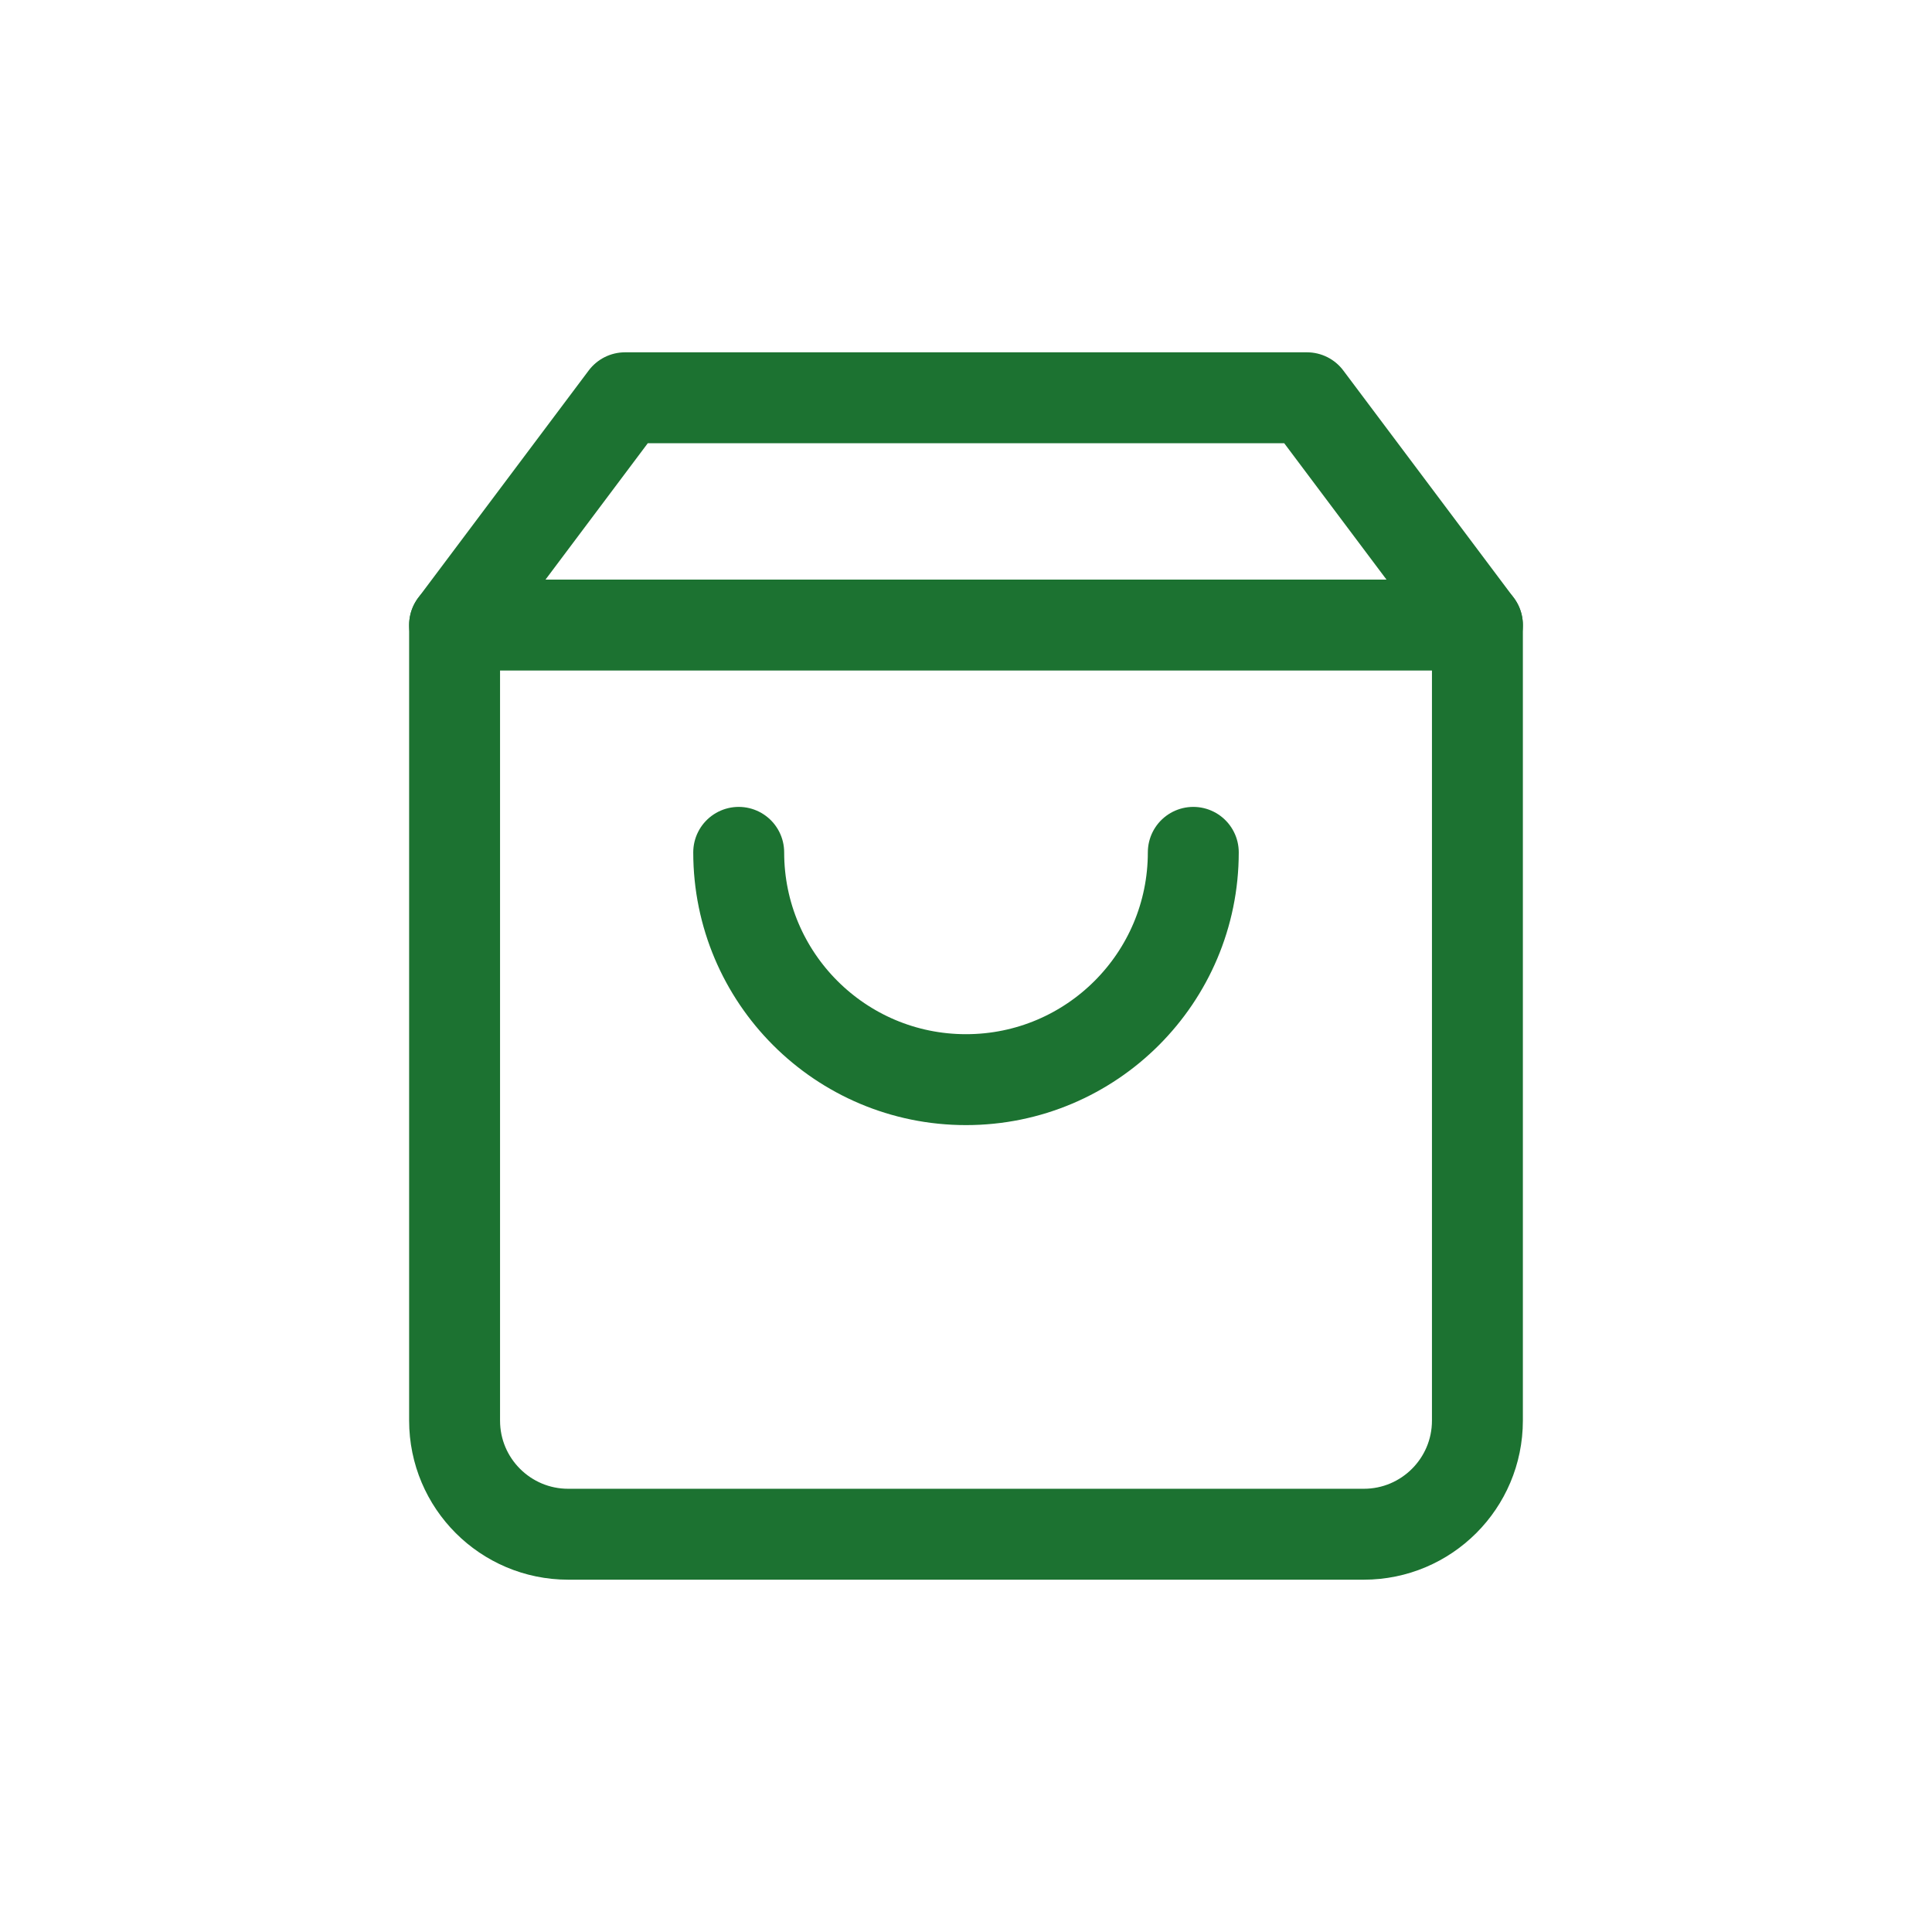
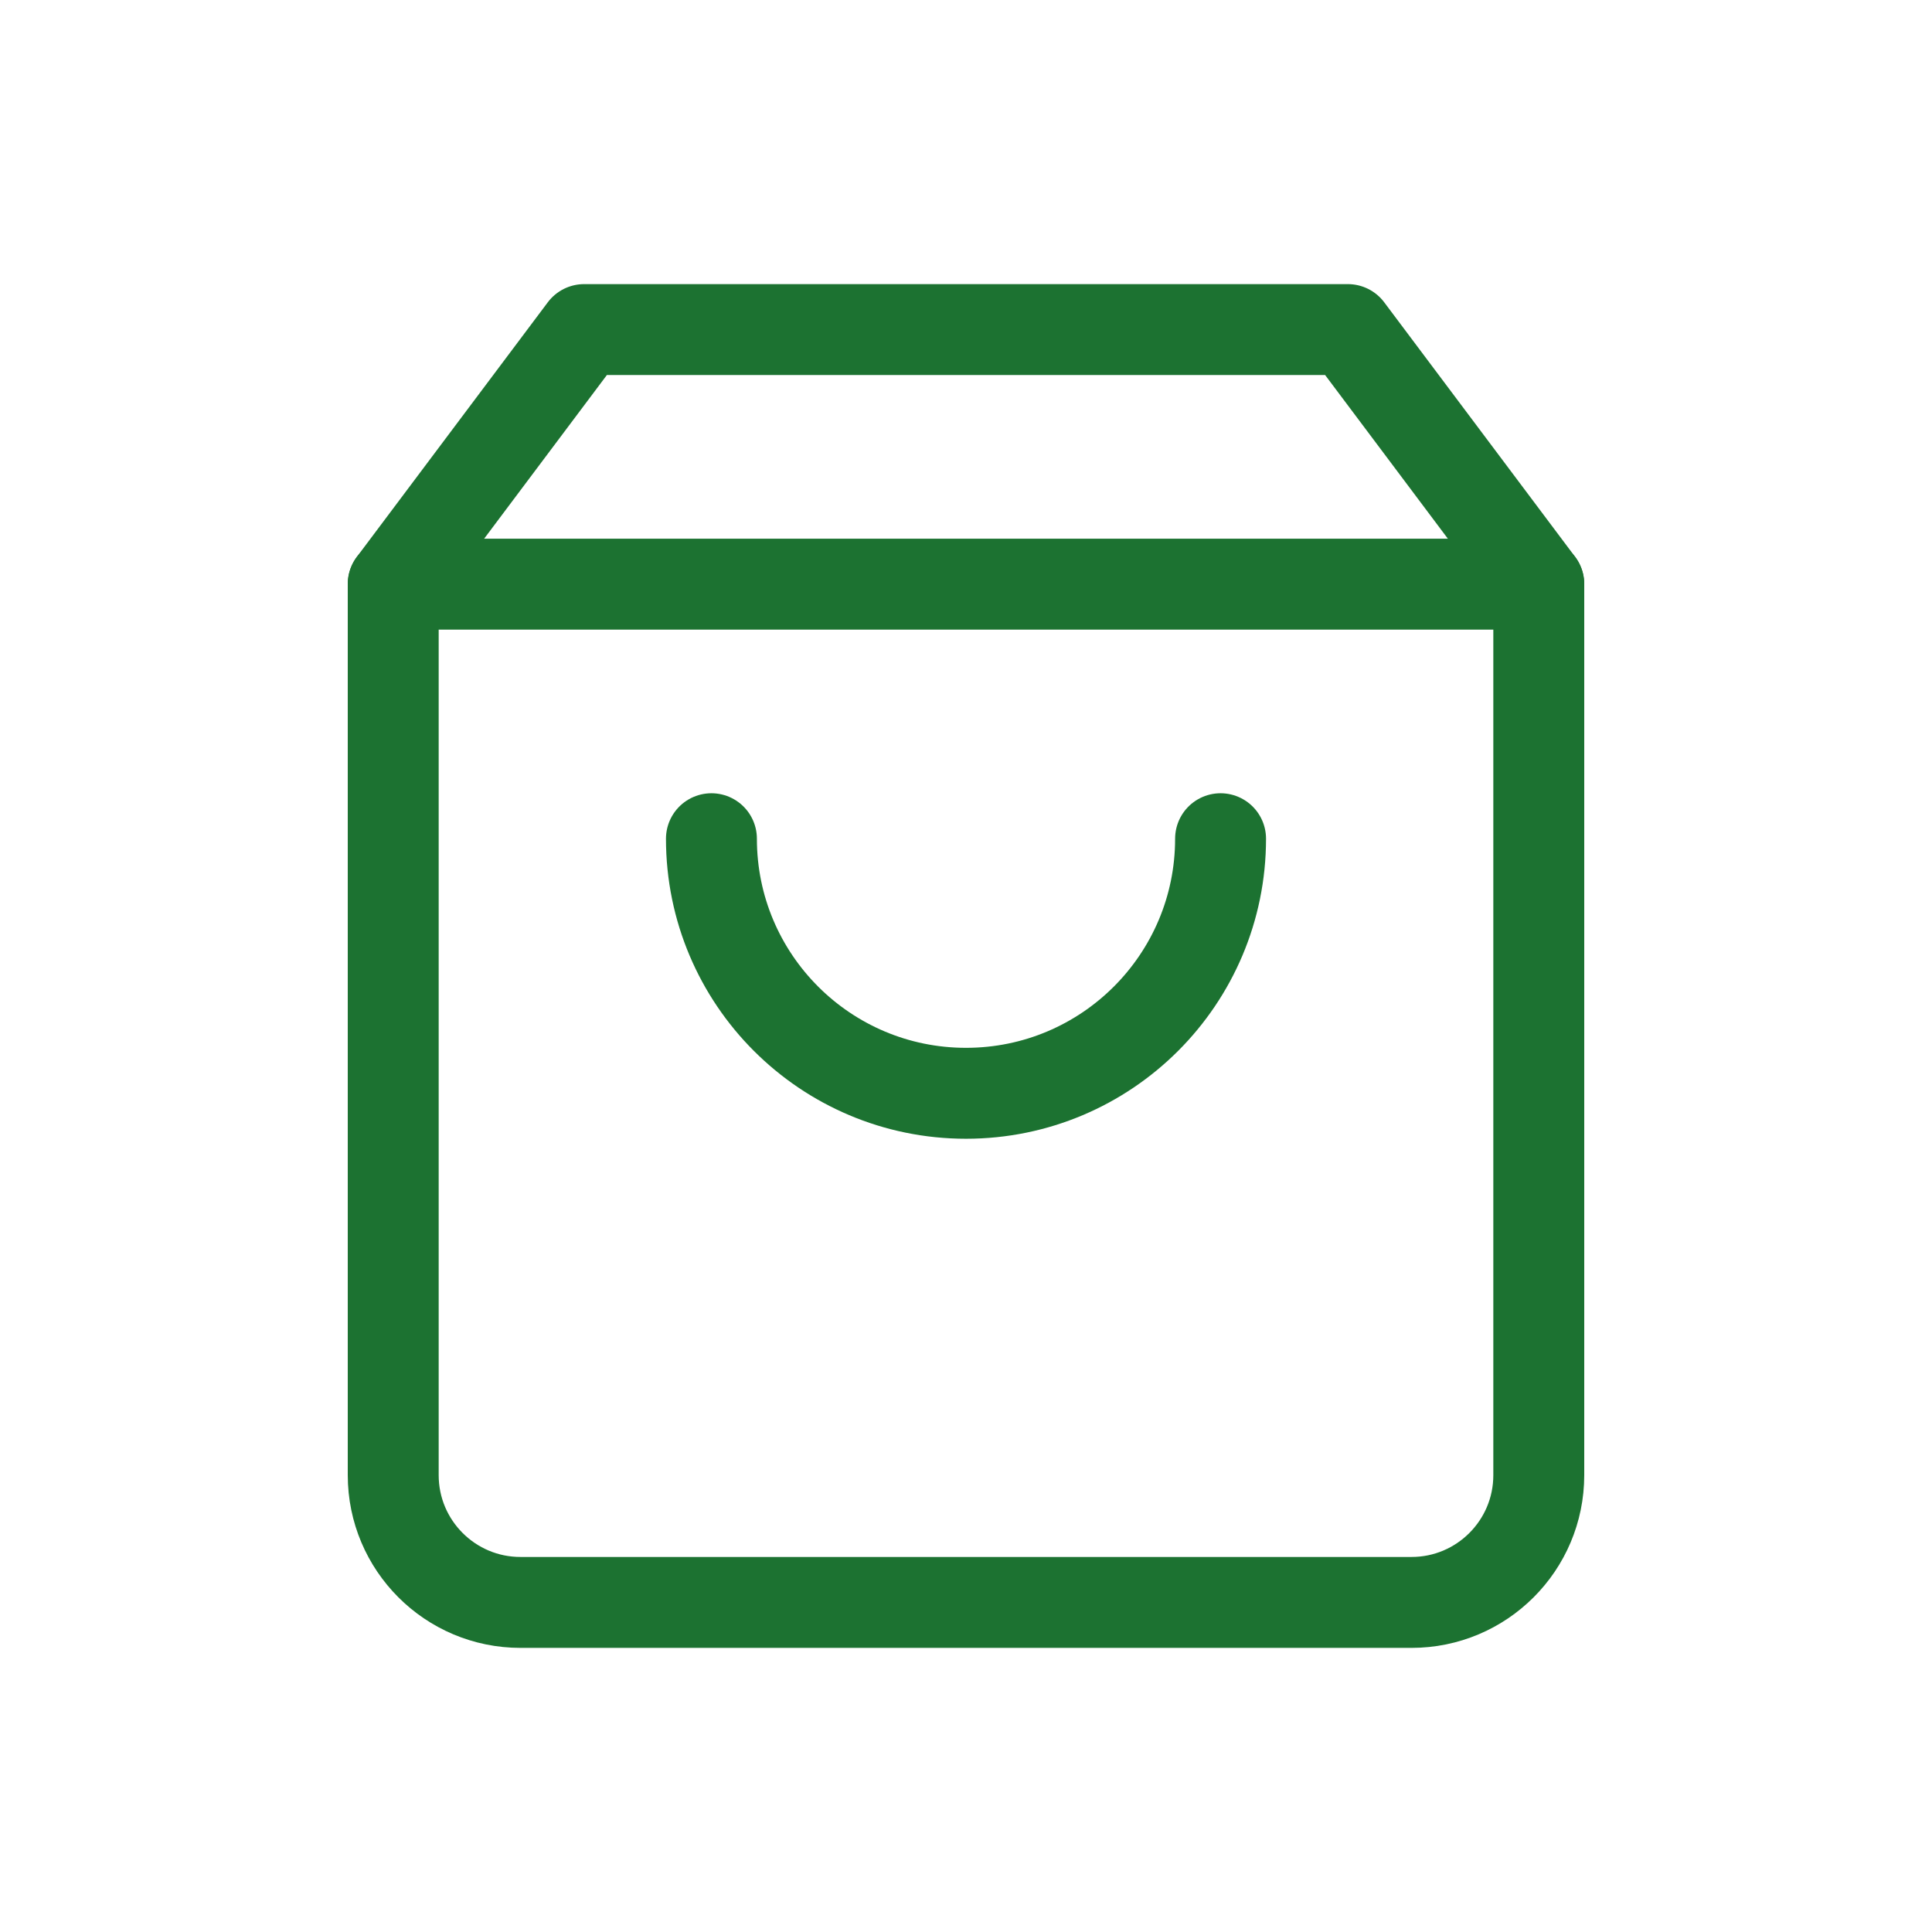
<svg xmlns="http://www.w3.org/2000/svg" viewBox="-5 -5 34 34" fill="none" stroke="#1C7231" stroke-width="1.6" stroke-linecap="round" stroke-linejoin="round">
-   <path d="M6 2L3 6v14a2 2 0 0 0 2 2h14a2 2 0 0 0 2-2V6l-3-4z" />
-   <line x1="3" y1="6" x2="21" y2="6" />
-   <path d="M16 10a4 4 0 0 1-8 0" />
+   <path d="M5.28 0.8L1.92 5.28v15.68a2.24 2.24 0 0 0 2.24 2.24h15.68a2.24 2.24 0 0 0 2.24-2.24V5.28L18.72 0.8z" />
+   <line x1="1.92" y1="5.28" x2="22.08" y2="5.28" />
+   <path d="M16.48 9.76a4.48 4.48 0 0 1-8.96 0" />
</svg>
